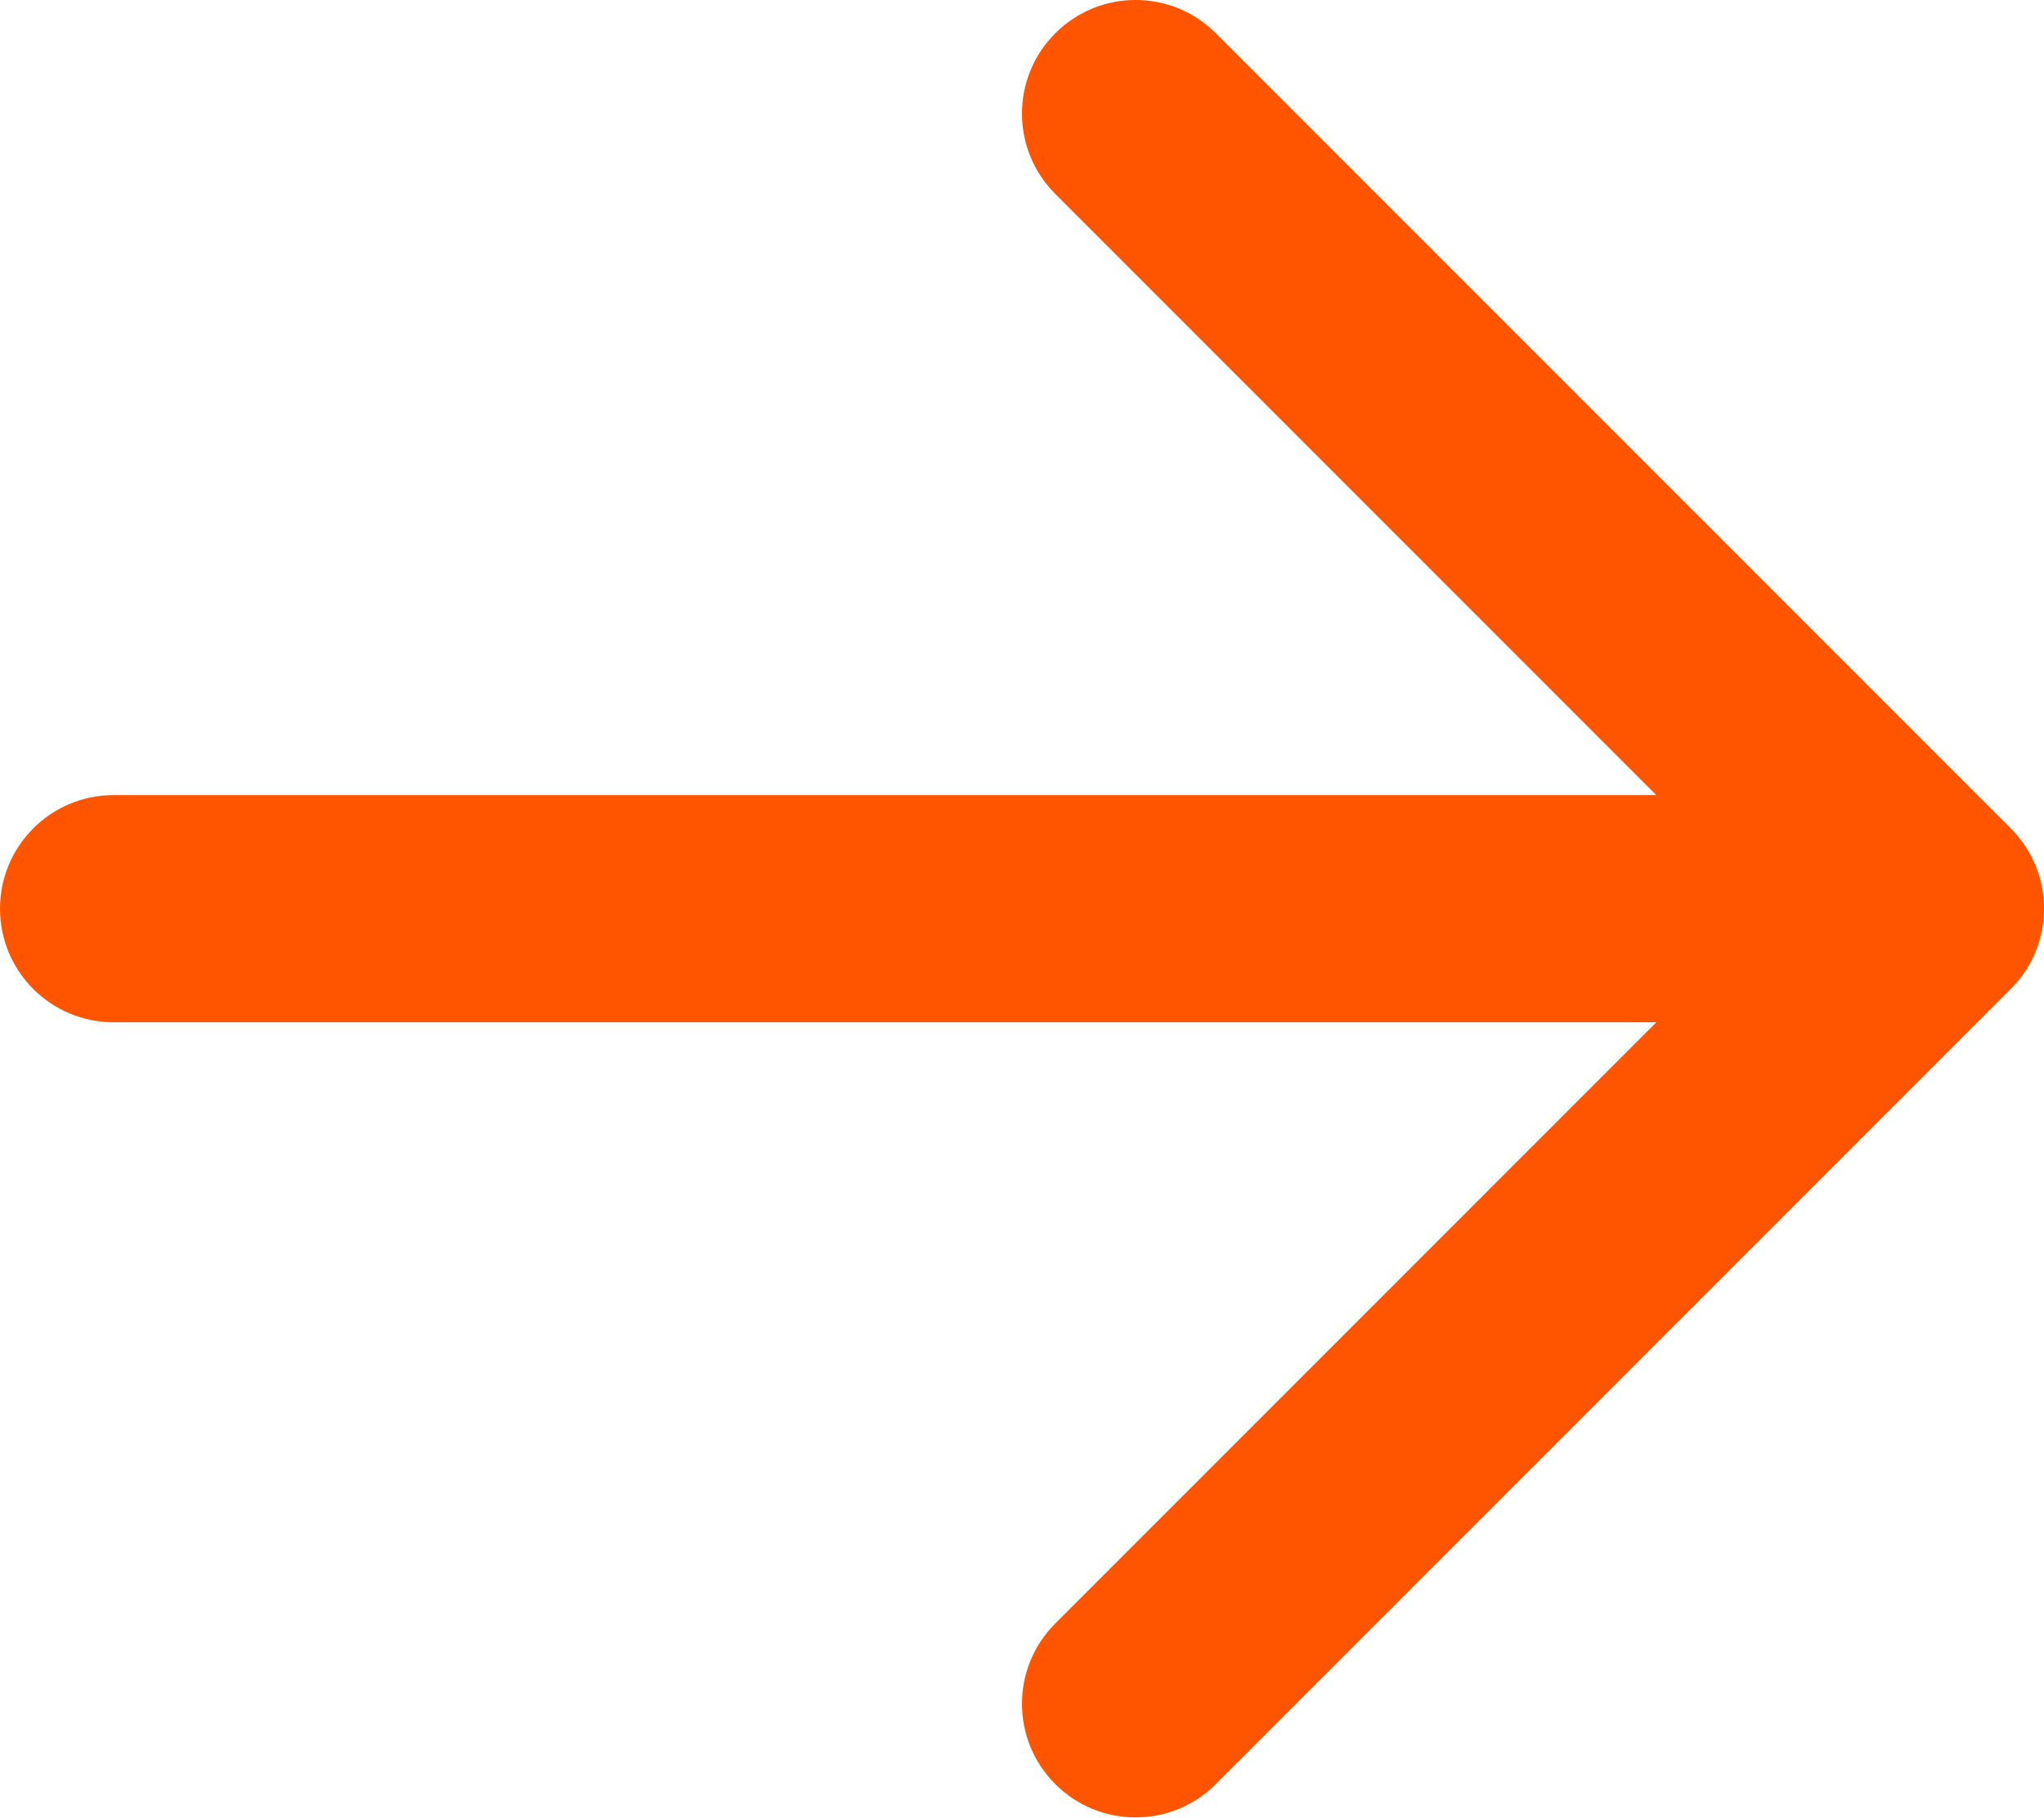
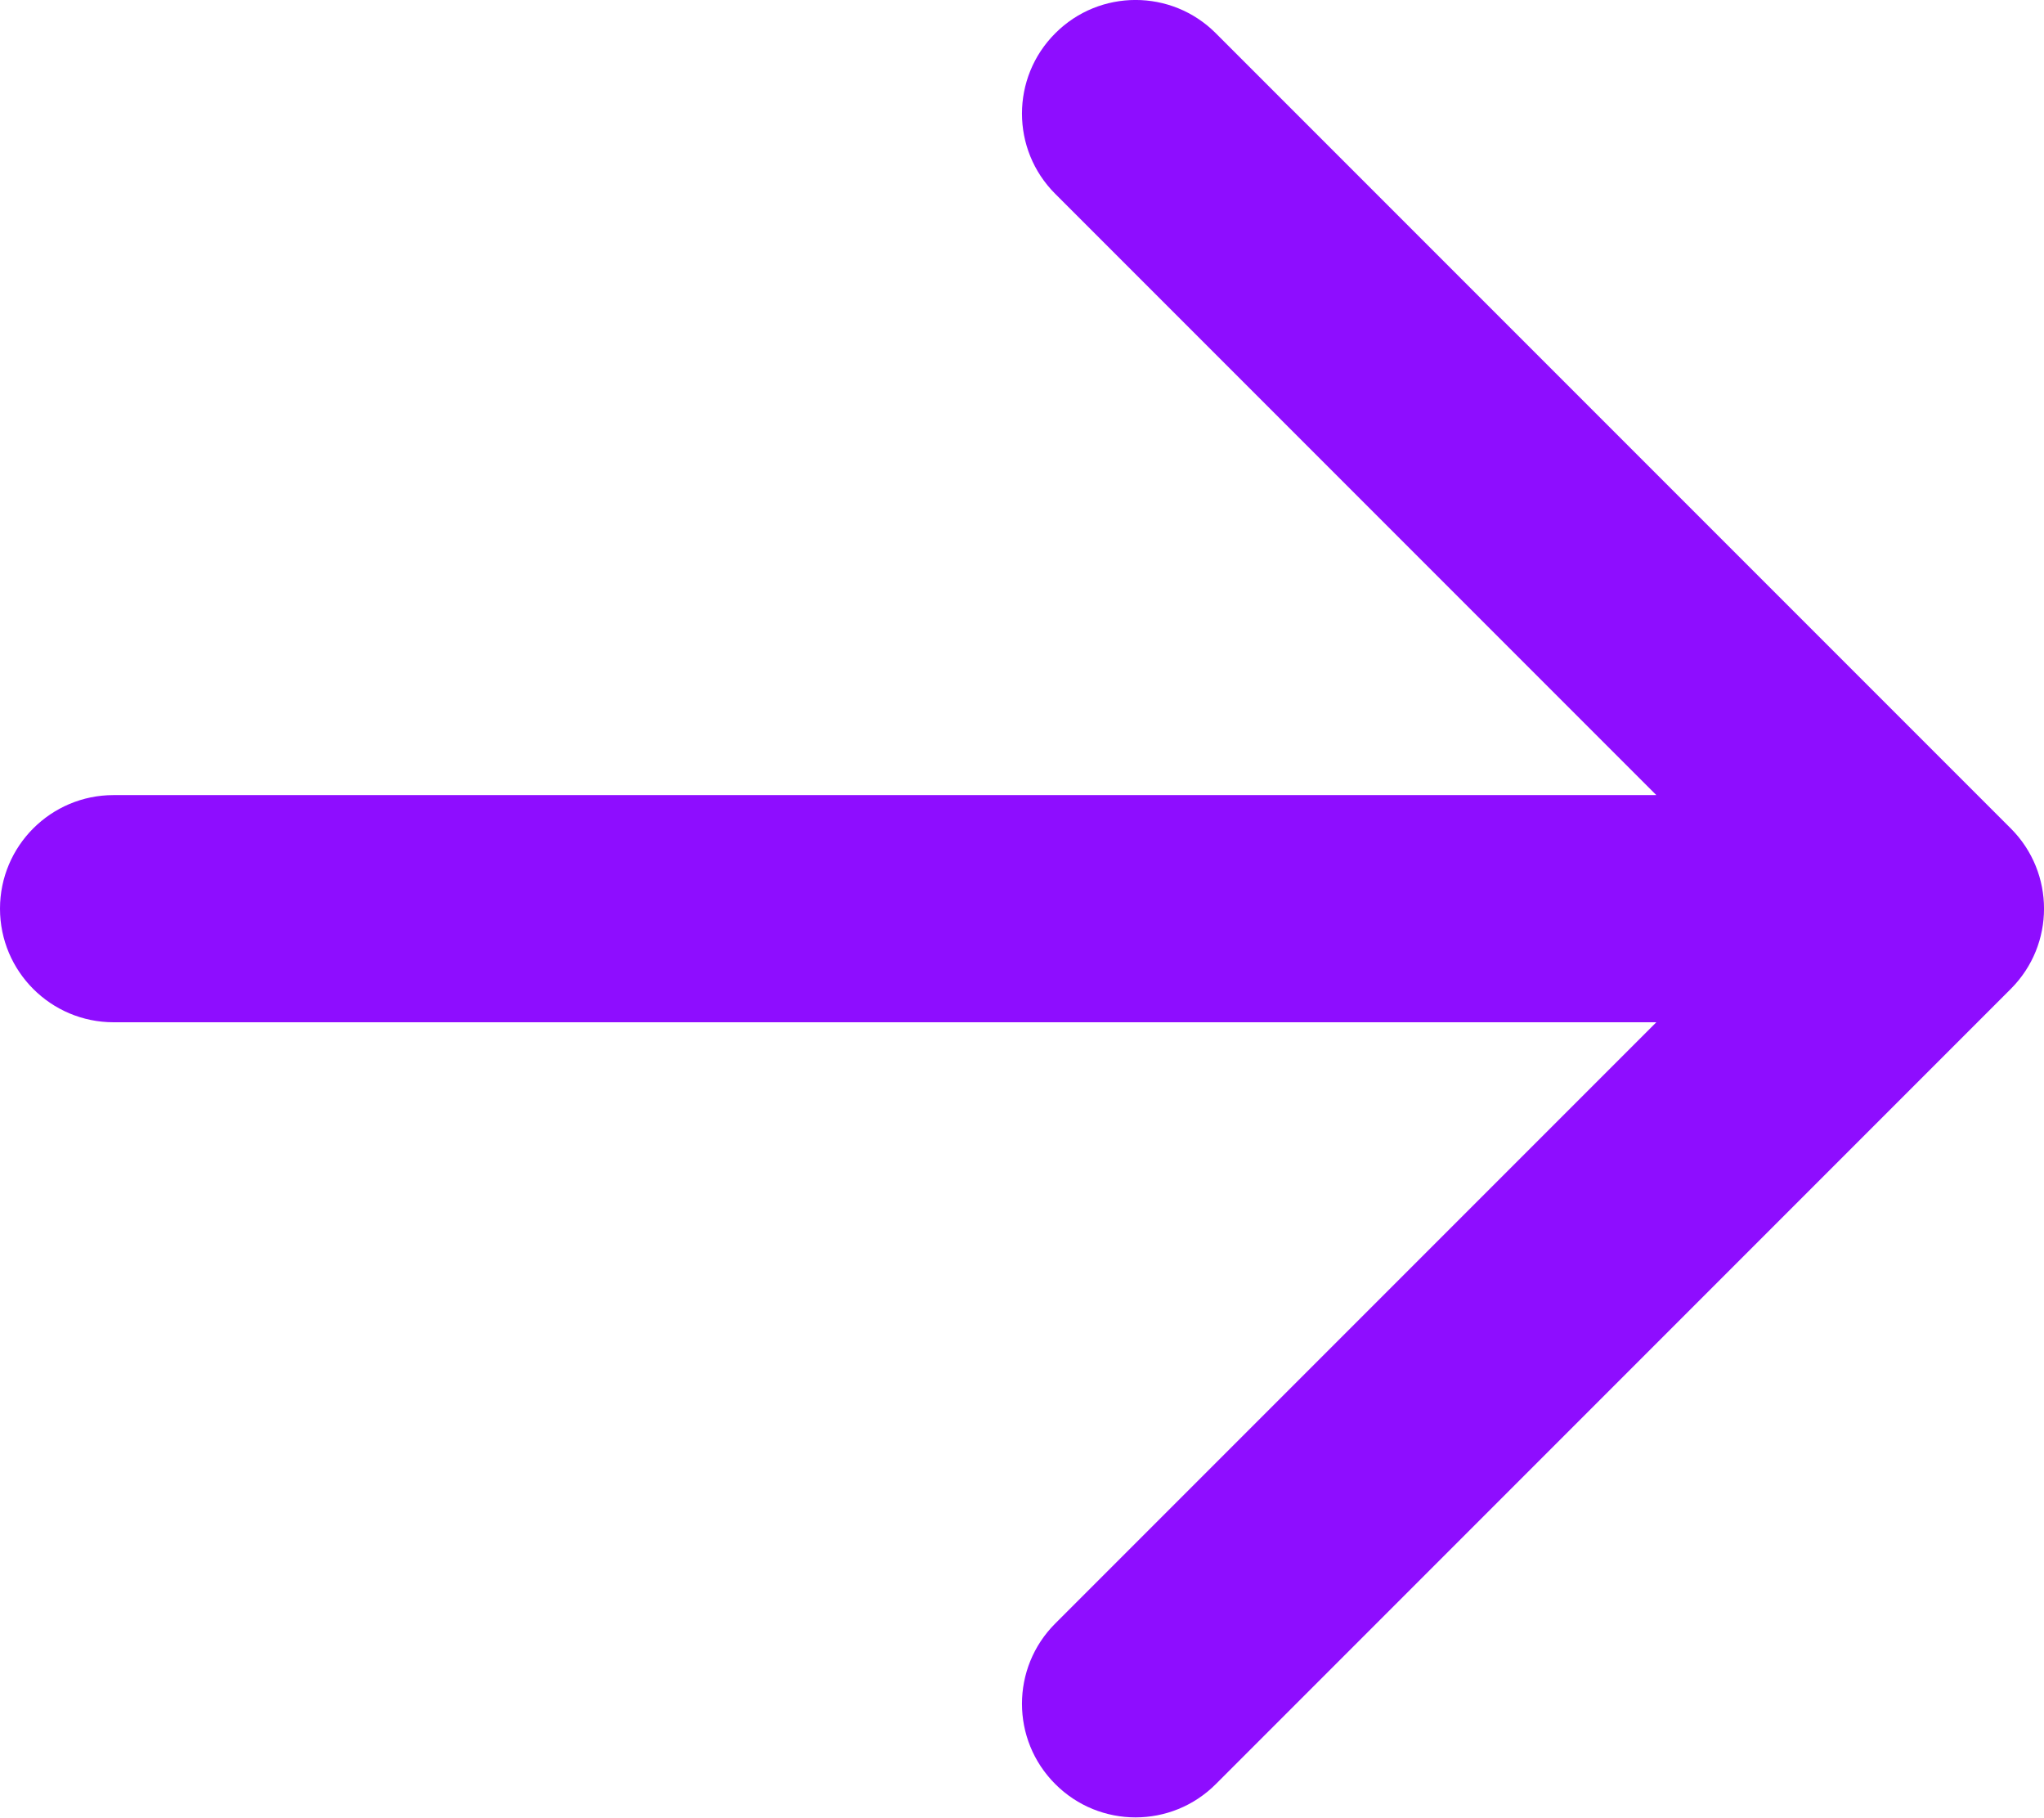
<svg xmlns="http://www.w3.org/2000/svg" width="18" height="16" viewBox="0 0 18 16" fill="none">
-   <path d="M10.707 0.293C10.317 -0.098 9.683 -0.098 9.293 0.293C8.902 0.683 8.902 1.317 9.293 1.707L14.586 7H1C0.448 7 0 7.448 0 8C0 8.552 0.448 9 1 9H14.586L9.293 14.293C8.902 14.683 8.902 15.317 9.293 15.707C9.683 16.098 10.317 16.098 10.707 15.707L17.707 8.707C18.098 8.317 18.098 7.683 17.707 7.293L10.707 0.293Z" fill="#FF5500" />
+   <path d="M10.707 0.293C10.317 -0.098 9.683 -0.098 9.293 0.293C8.902 0.683 8.902 1.317 9.293 1.707L14.586 7H1C0.448 7 0 7.448 0 8C0 8.552 0.448 9 1 9H14.586L9.293 14.293C8.902 14.683 8.902 15.317 9.293 15.707C9.683 16.098 10.317 16.098 10.707 15.707L17.707 8.707C18.098 8.317 18.098 7.683 17.707 7.293L10.707 0.293Z" fill="#8E0DFF" />
</svg>
